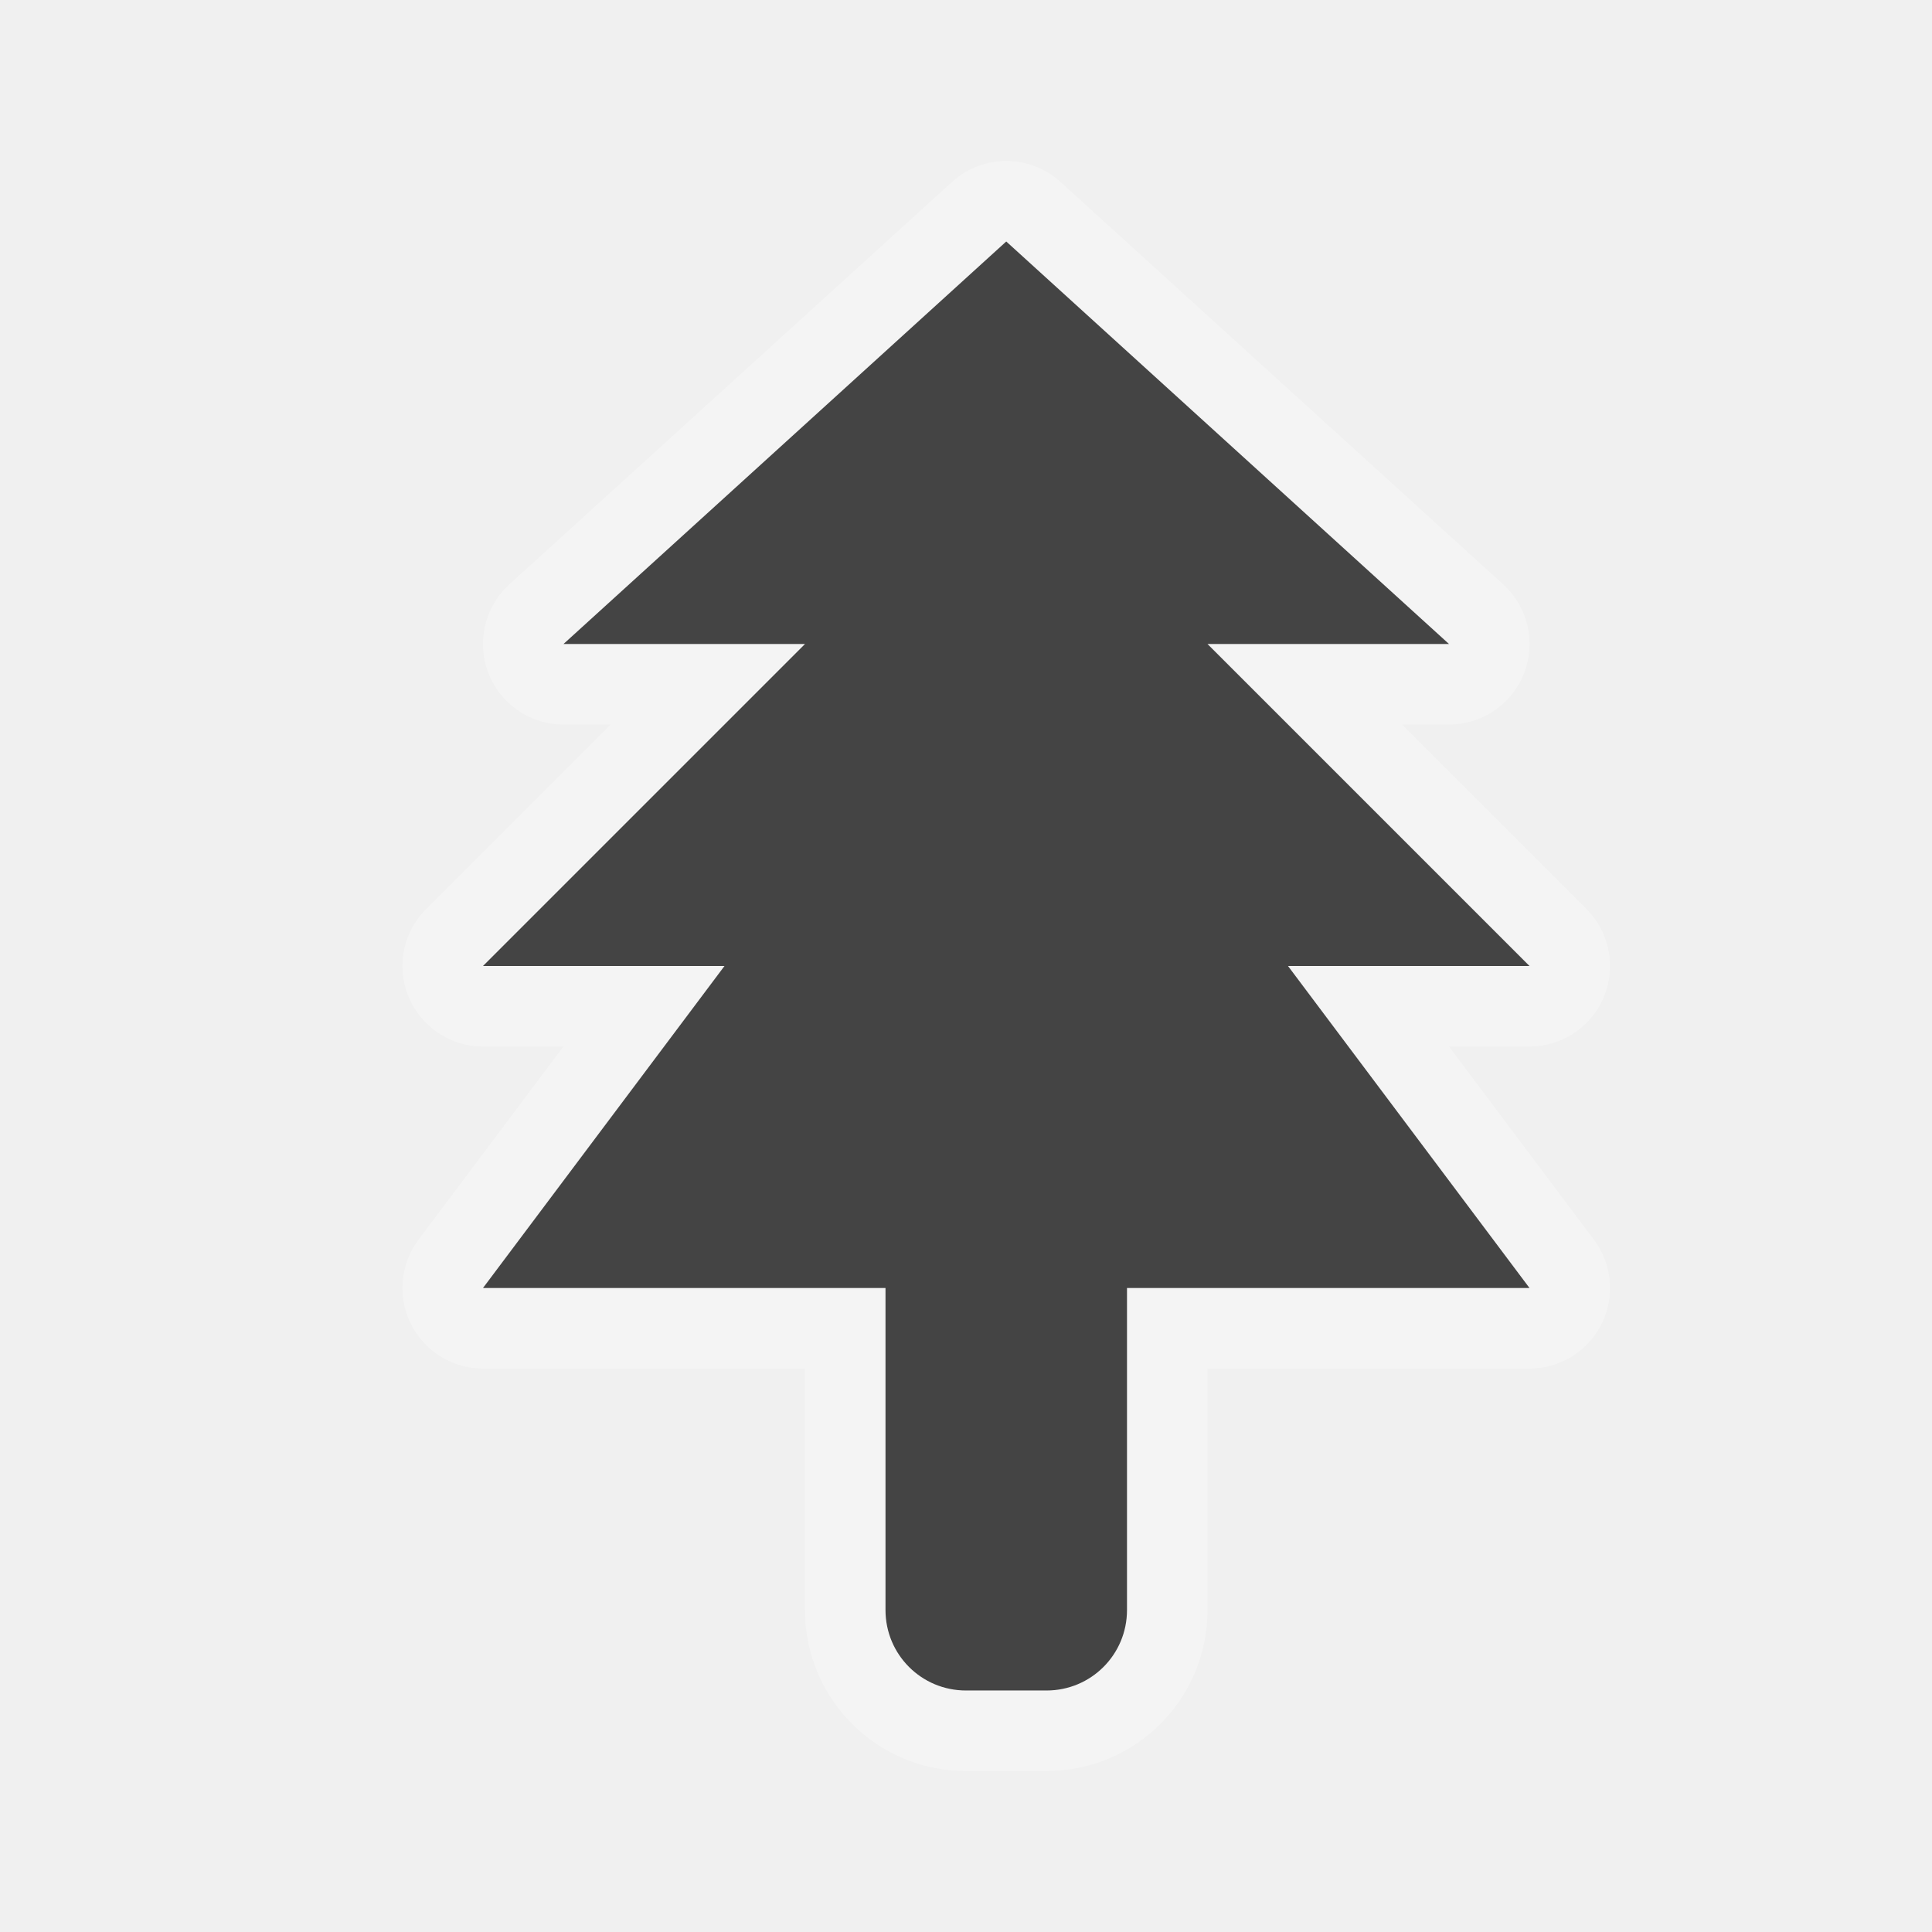
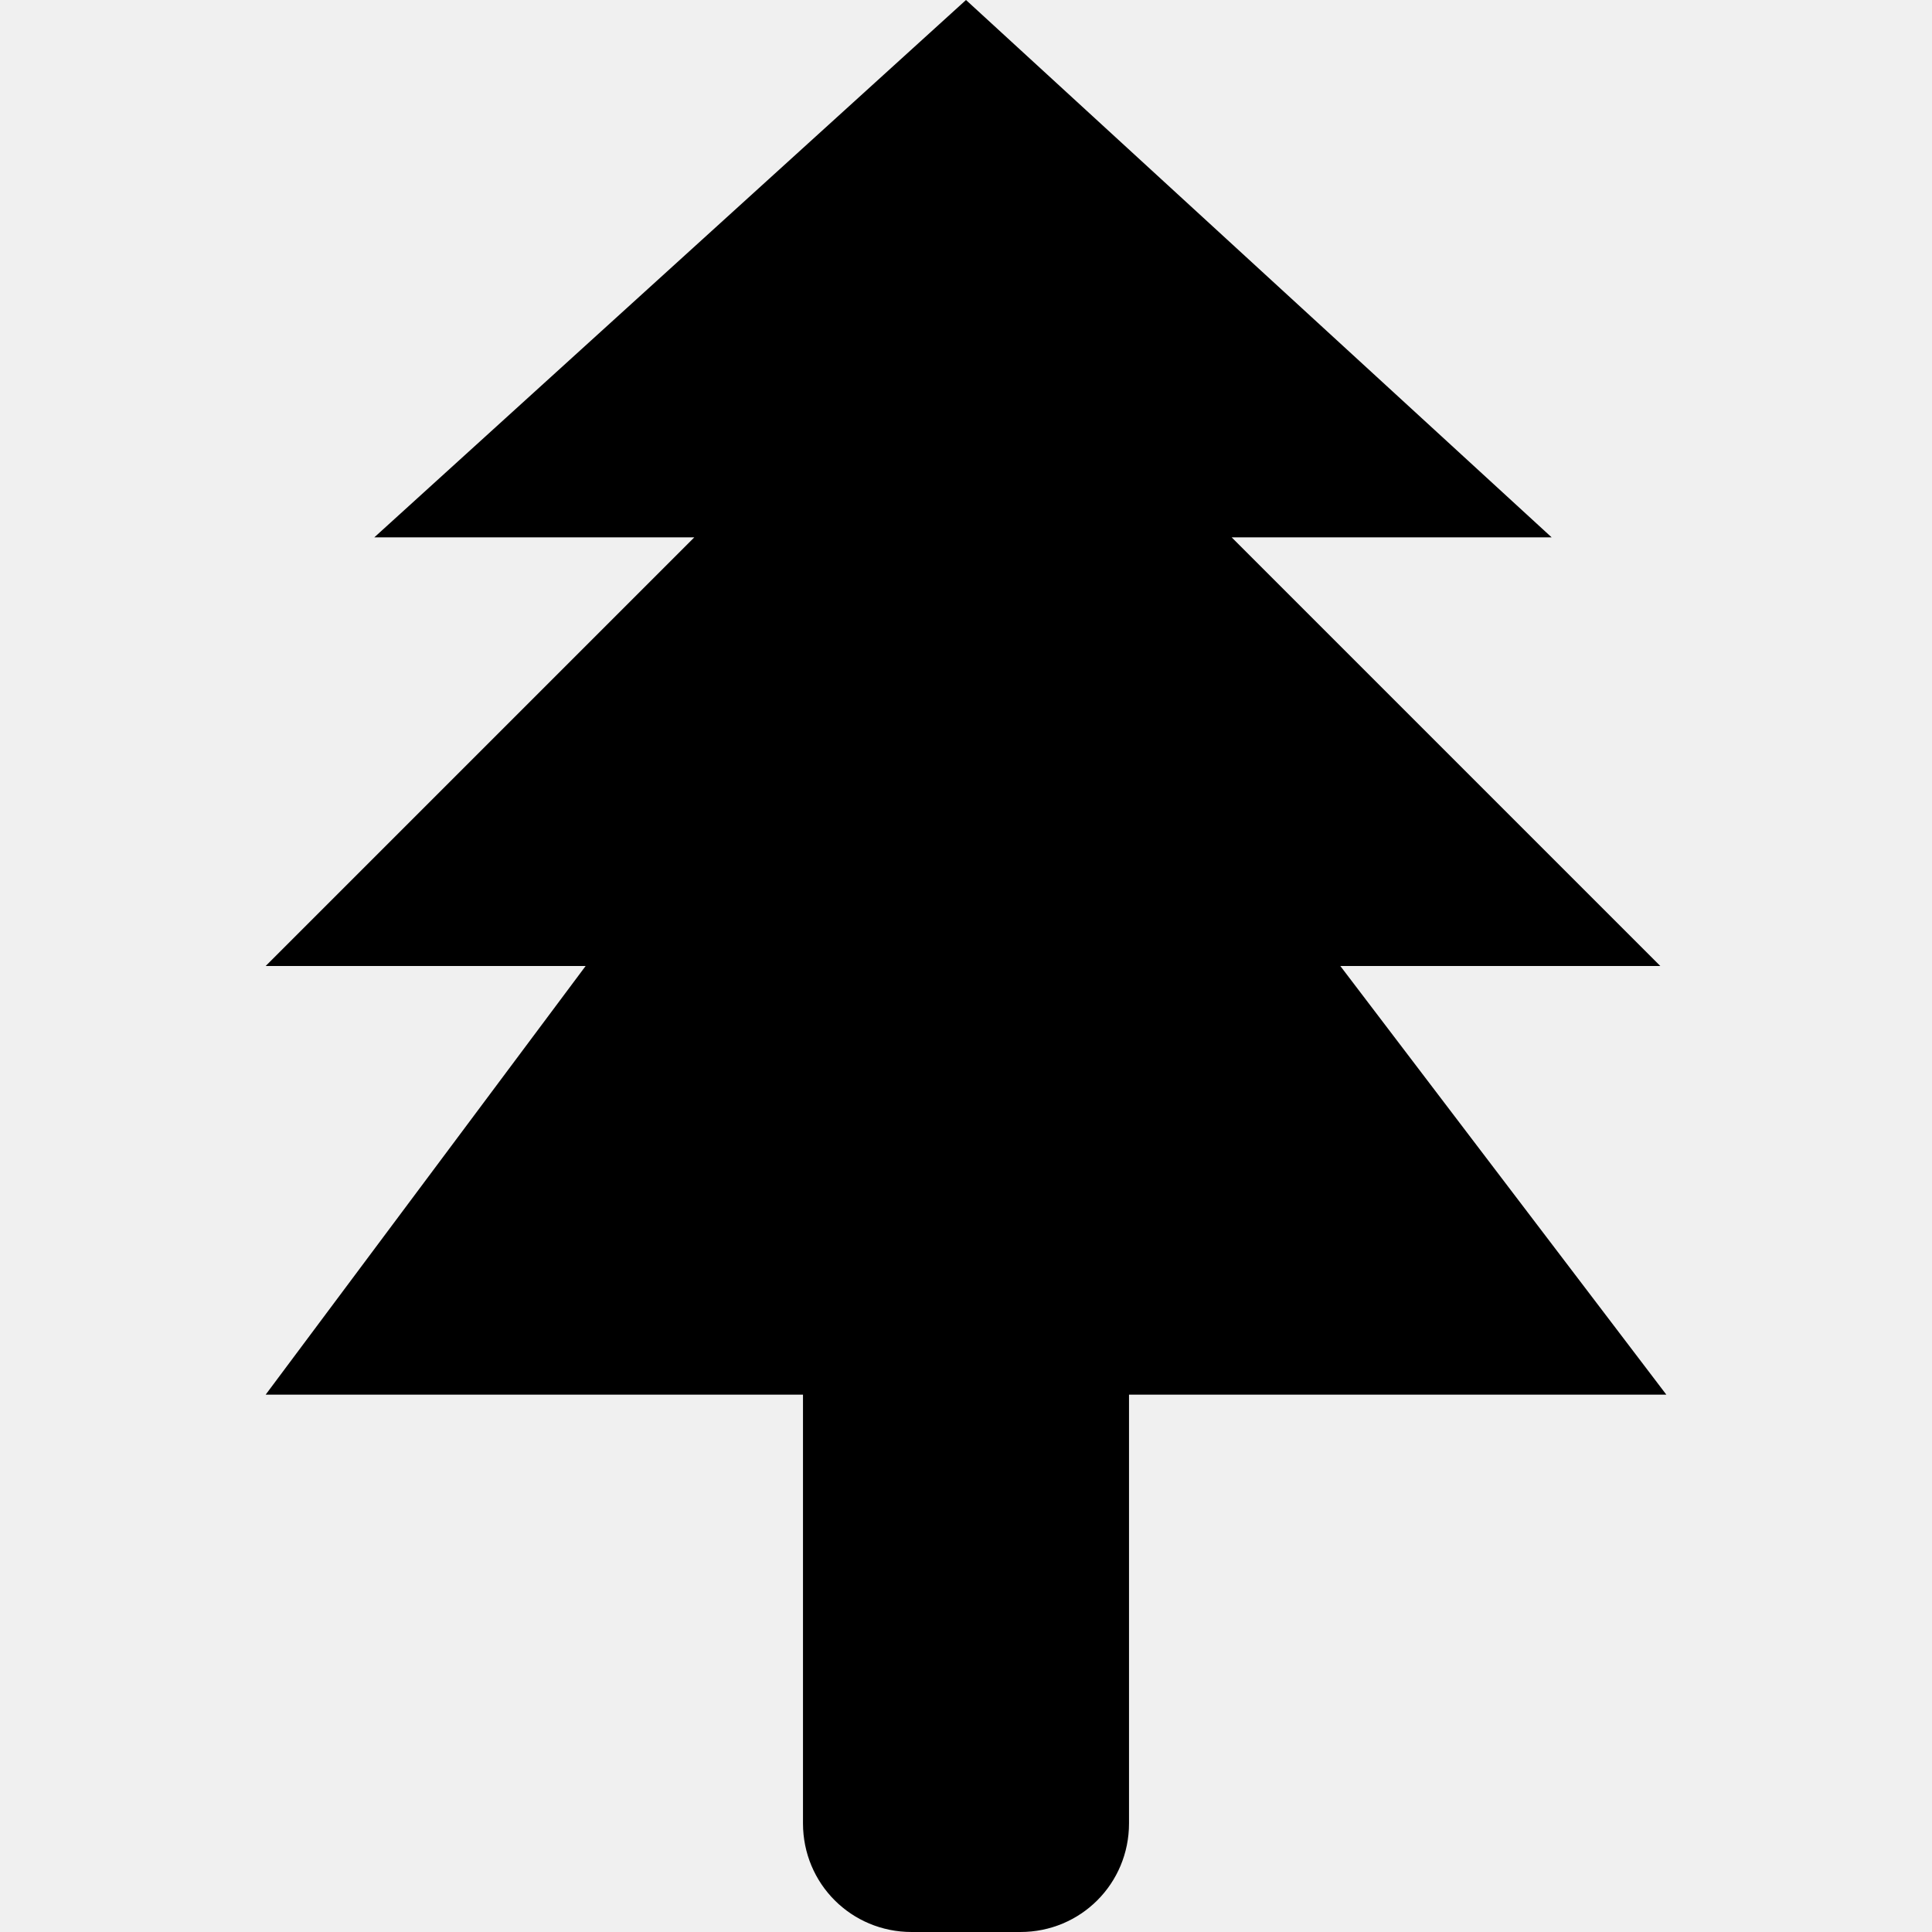
- <svg xmlns="http://www.w3.org/2000/svg" version="1.1" width="24" height="24" id="svg4460">
-   <defs id="defs4462" />
-   <g transform="translate(0,-1028.362)" id="layer1">
-     <g transform="translate(-162,-22)" id="park-24" style="display:inline">
-       <g transform="translate(162,23)" id="g4215">
-         <g id="g4161">
-           <path d="m 12.5,1030.362 -5.5,5 3,0 -4,4 3,0 -3,4 5,0 0,3 0,0.5 0,0.5 c 0,0.554 0.446,1 1,1 l 1,0 c 0.554,0 1,-0.446 1,-1 l 0,-0.5 0,-0.5 0,-3 5,0 -3,-4 3,0 -4,-4 3,0 -5.5,-5 z" id="path15016" style="opacity:0.3;color:#000000;fill:none;stroke:#ffffff;stroke-width:2;stroke-linecap:round;stroke-linejoin:round;stroke-miterlimit:4;stroke-opacity:1;stroke-dasharray:none;stroke-dashoffset:0;marker:none;visibility:visible;display:inline;overflow:visible;enable-background:accumulate" />
-           <path d="m 12.5,1030.362 -5.5,5 3,0 -4,4 3,0 -3,4 5,0 0,3 0,0.5 0,0.5 c 0,0.554 0.446,1 1,1 l 1,0 c 0.554,0 1,-0.446 1,-1 l 0,-0.5 0,-0.5 0,-3 5,0 -3,-4 3,0 -1,-1 -3,-3 3,0 z" id="rect4152" style="color:#000000;fill:#444444;fill-opacity:1;fill-rule:nonzero;stroke:none;stroke-width:2;marker:none;visibility:visible;display:inline;overflow:visible;enable-background:accumulate" />
-         </g>
-       </g>
-     </g>
-   </g>
-   <rect width="24" height="24" x="0" y="0" id="canvas" style="fill:none;stroke:none;visibility:hidden" />
+ <svg xmlns="http://www.w3.org/2000/svg" version="1.1" id="Layer_1" x="0px" y="0px" viewBox="0 0 32 32" enable-background="new 0 0 32 32" xml:space="preserve">
+   <path id="rect4152" fill="#000000" d="M16,0L6.2,8.9h5.3L4.4,16h5.3l-5.3,7.1h8.9v5.3v0.9v0.9  c0,1,0.8,1.8,1.8,1.8h1.8c1,0,1.8-0.8,1.8-1.8v-0.9v-0.9v-5.3h8.9L22.2,16h5.3l-1.8-1.8l-5.3-5.3h5.3L16,0z" />
</svg>
